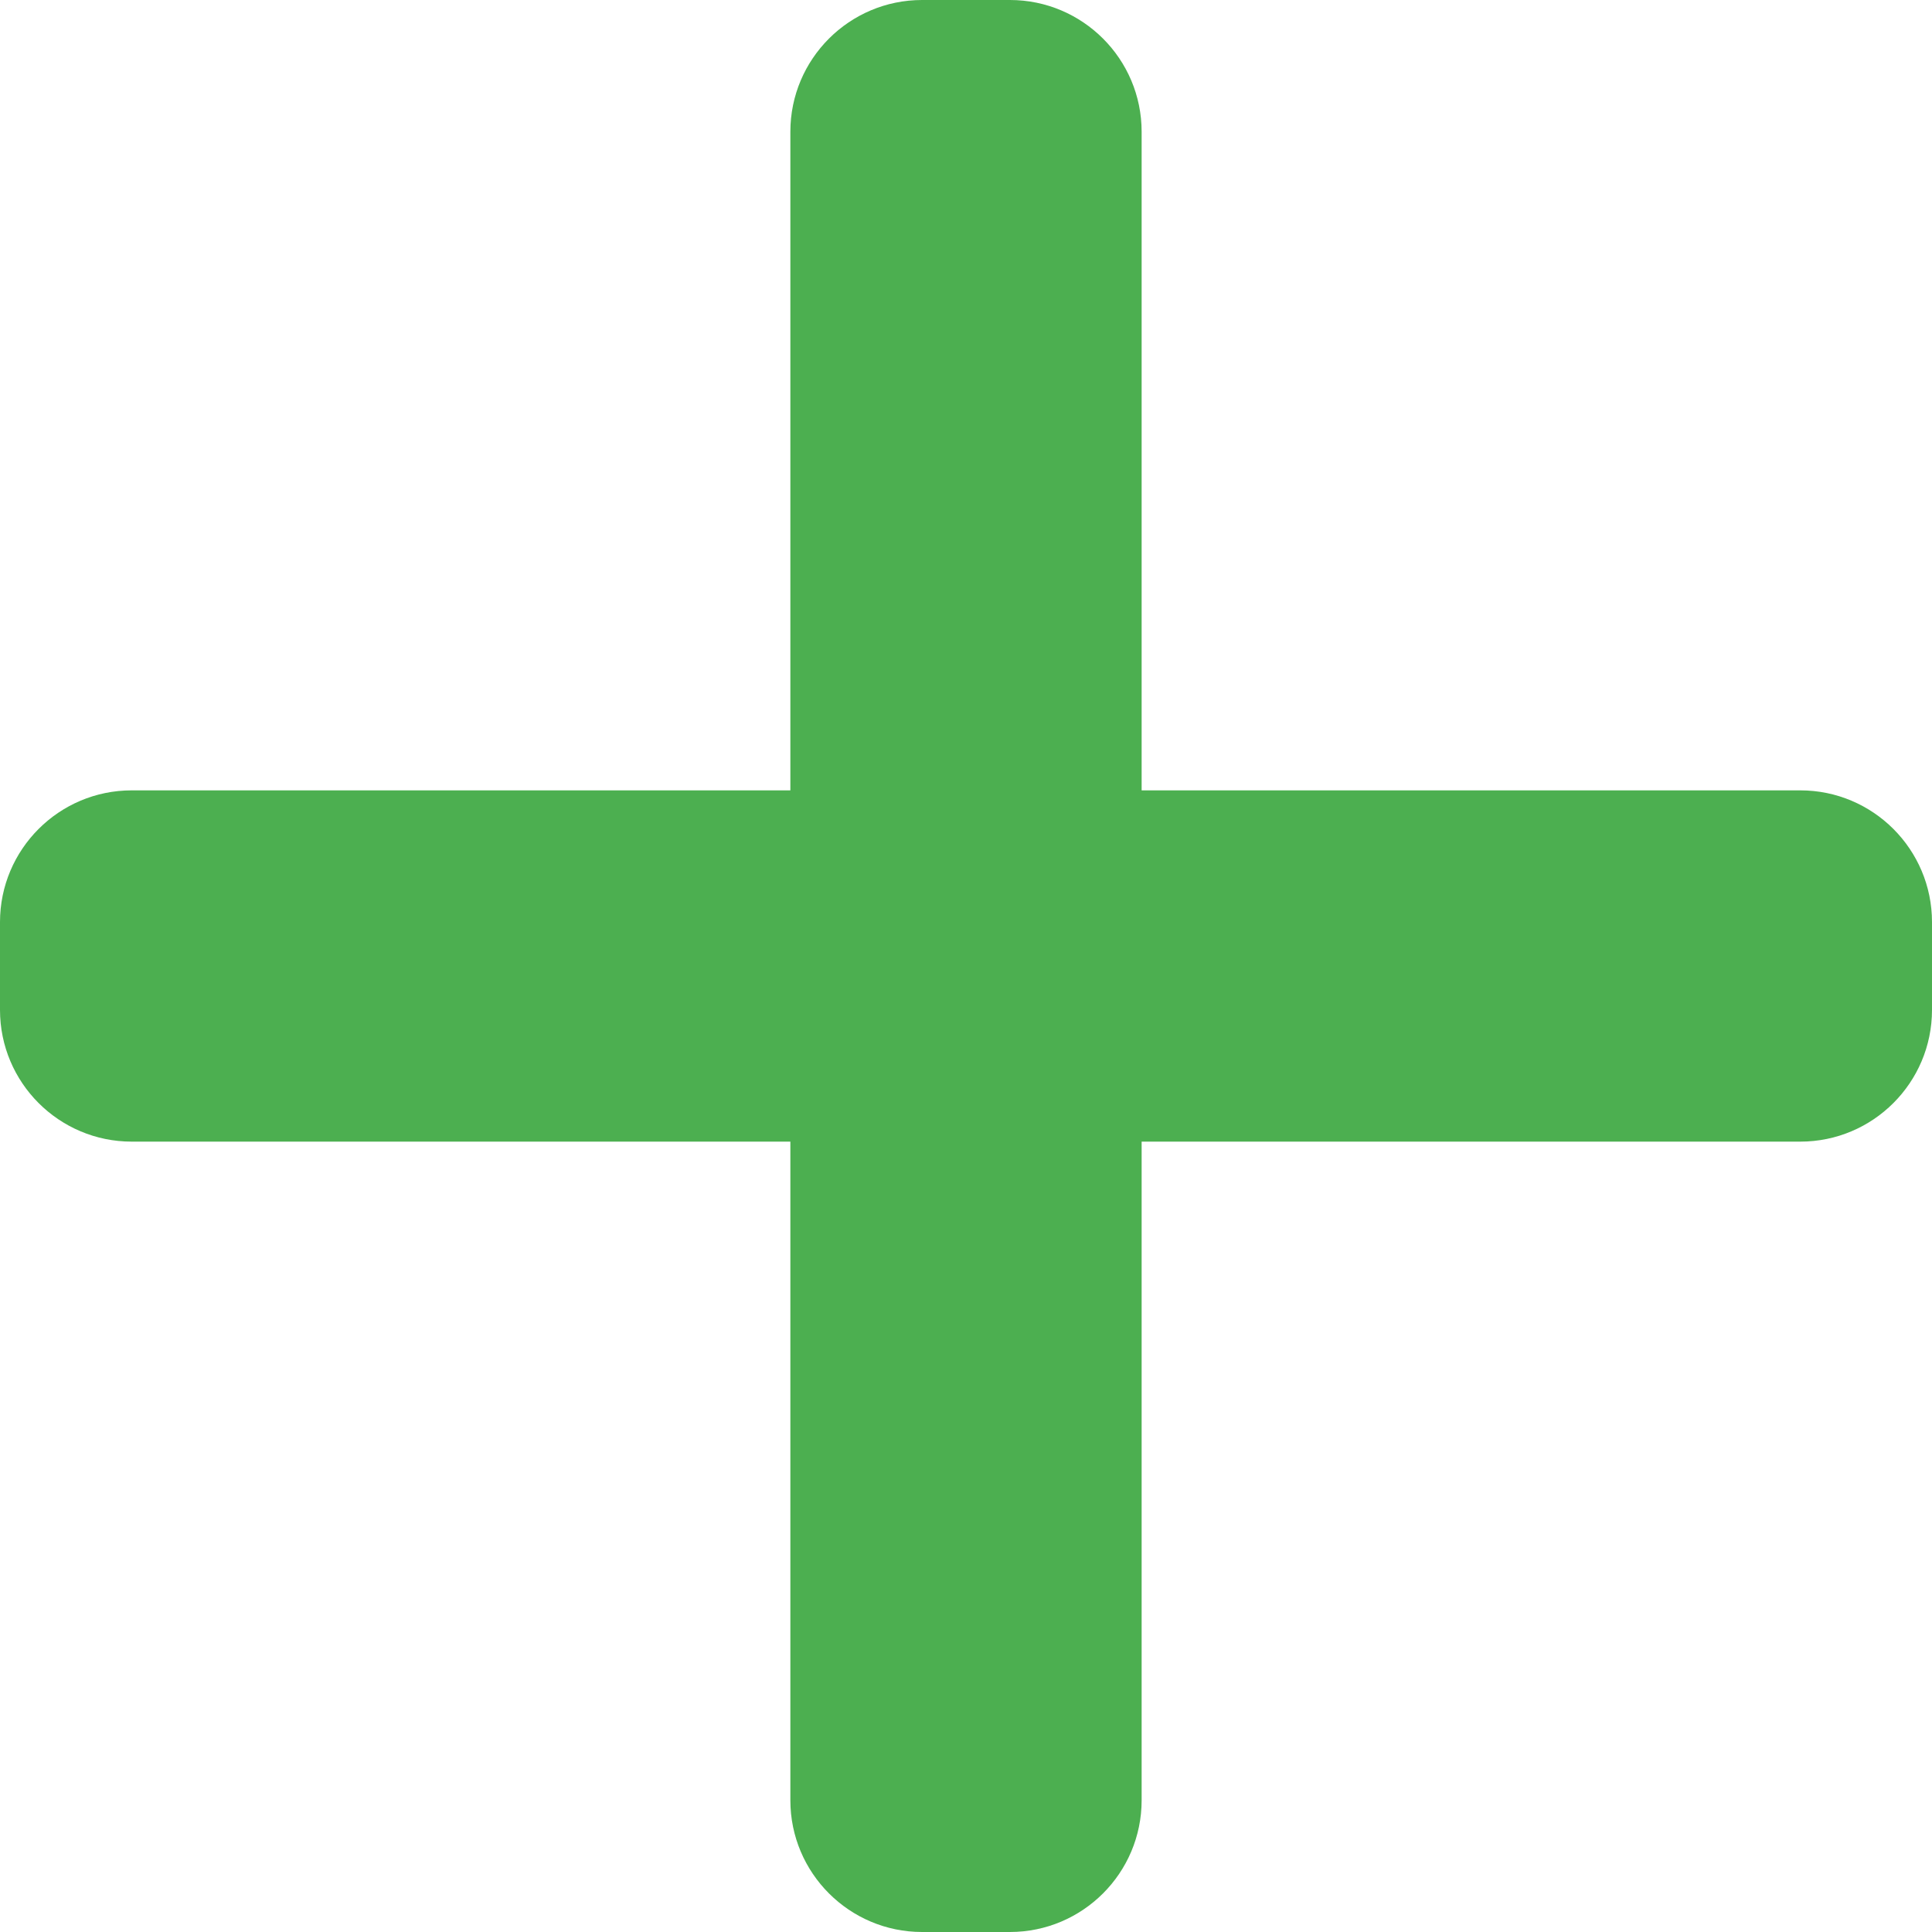
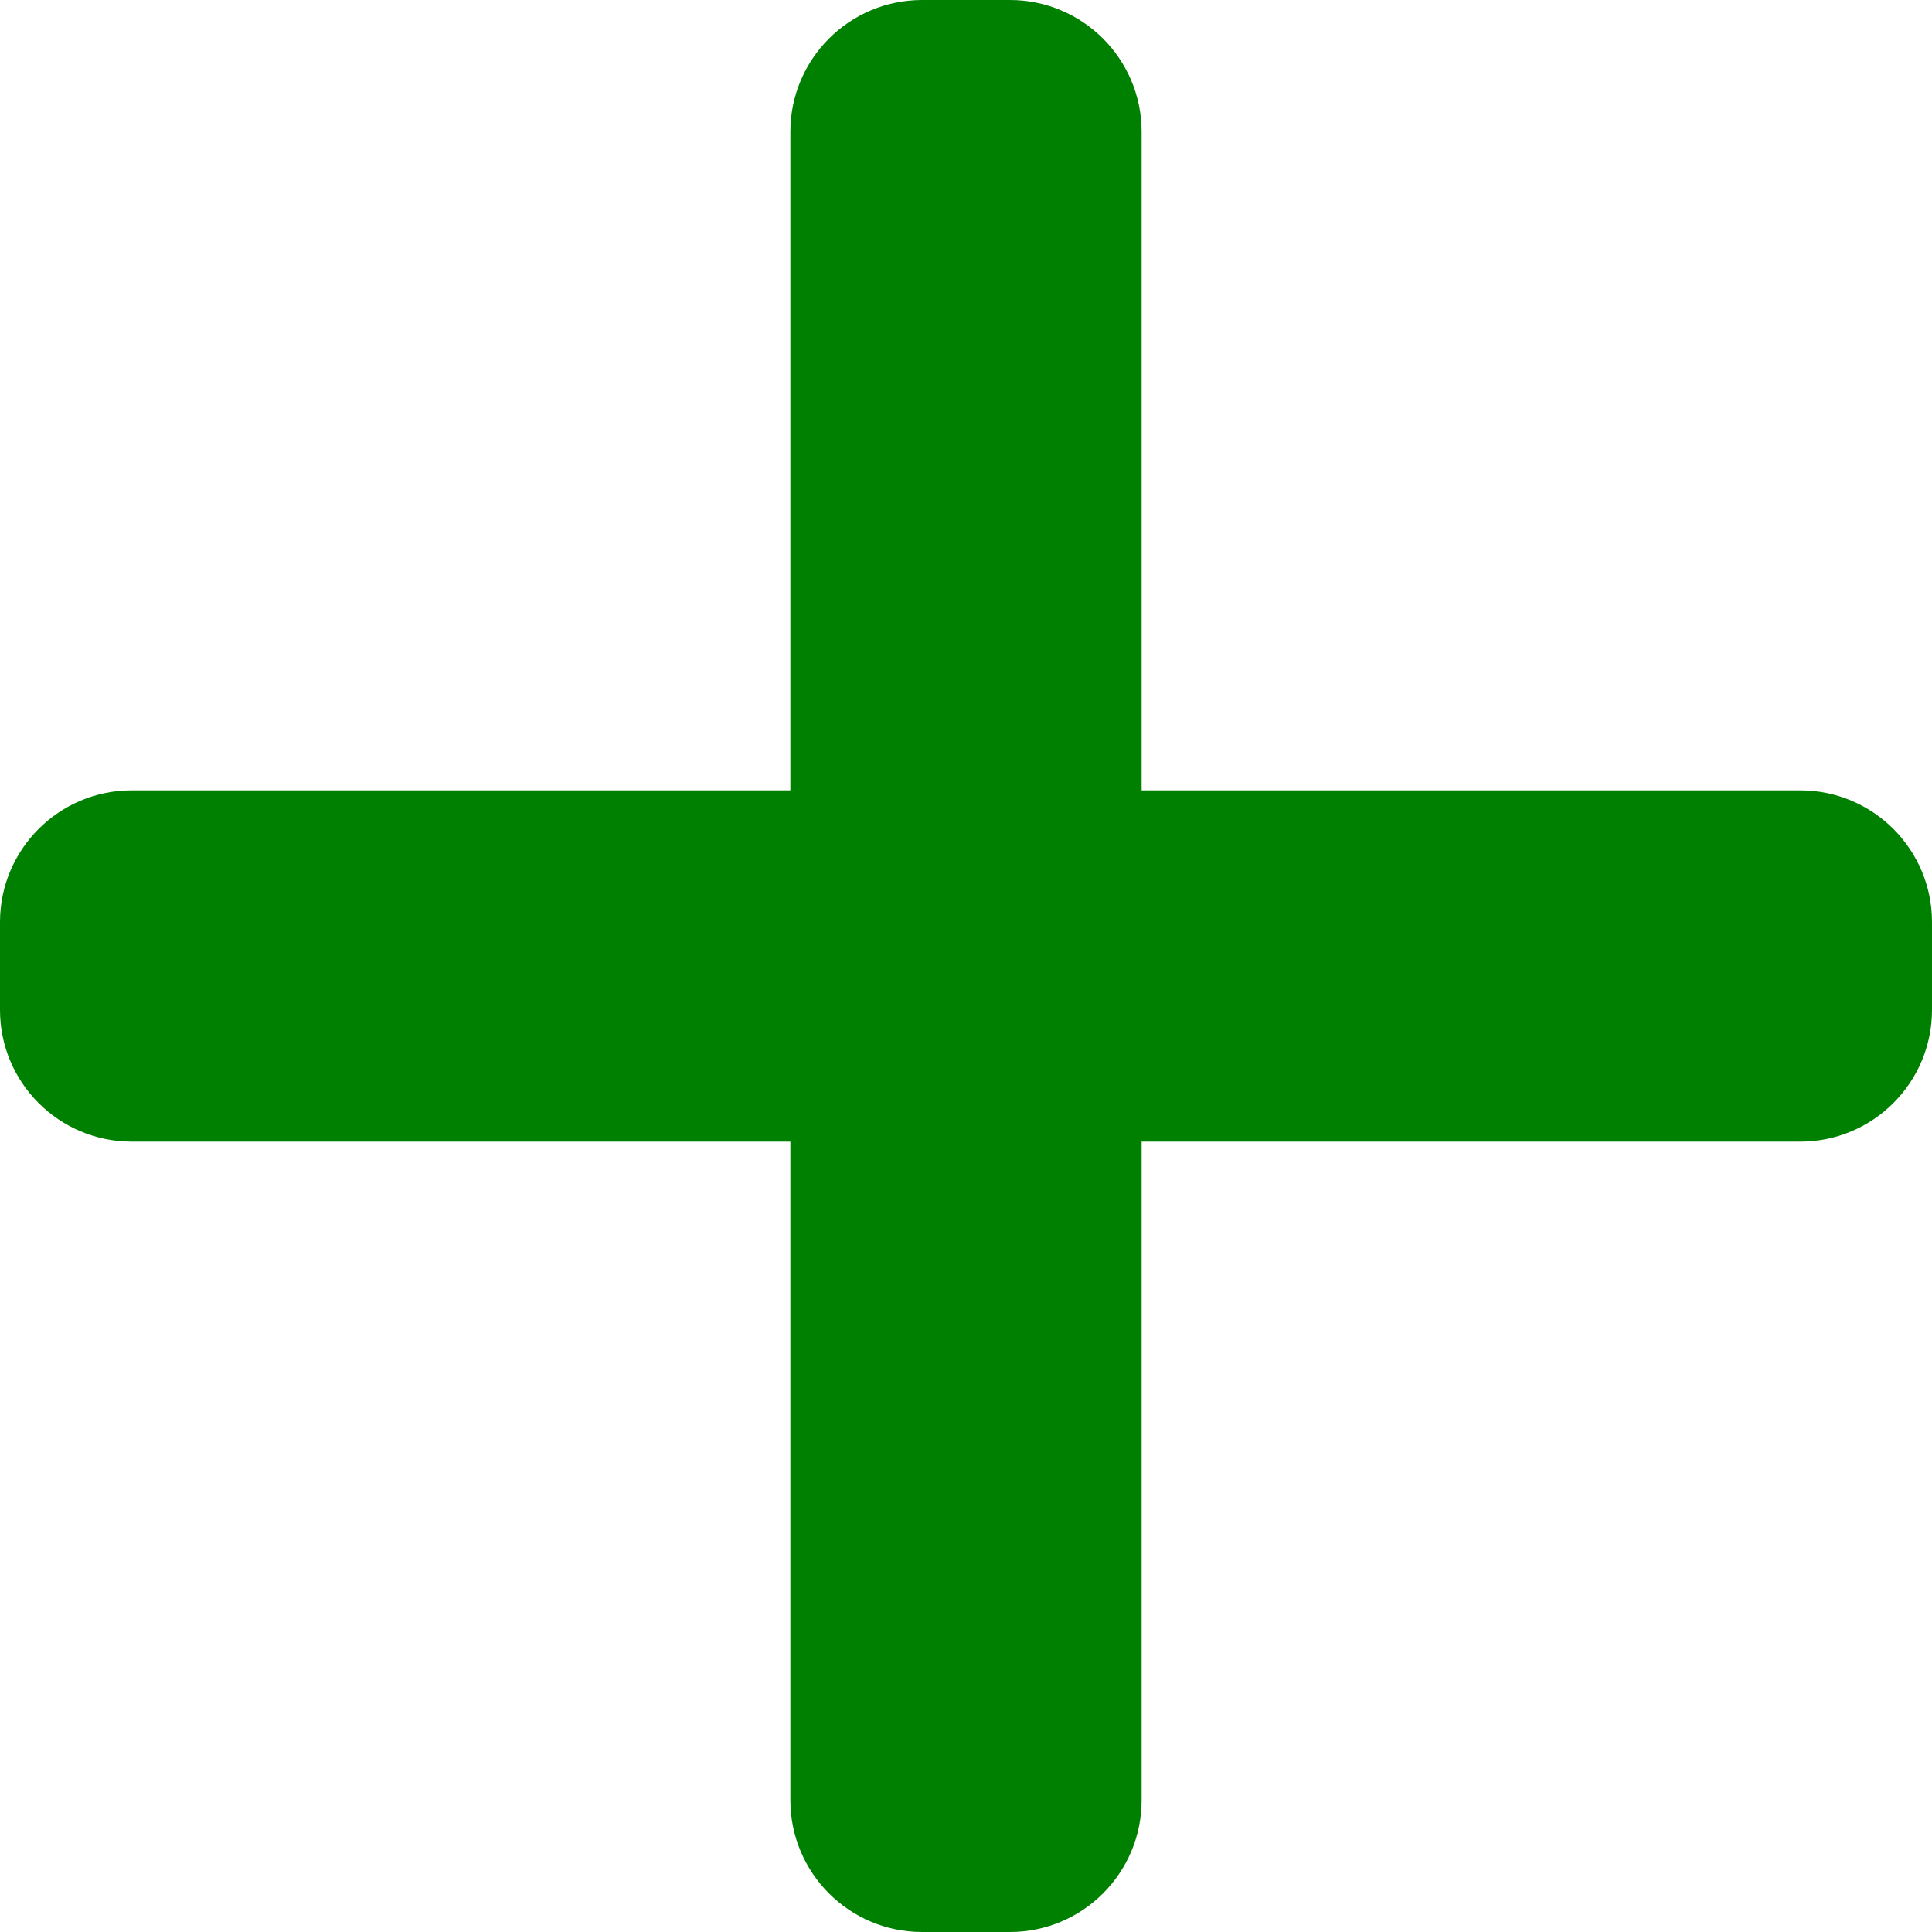
<svg xmlns="http://www.w3.org/2000/svg" height="469.333pt" viewBox="0 0 469.333 469.333" width="469.333pt">
-   <g fill="#4caf50">
+   <g fill="green">
    <path d="m437.332 192h-405.332c-17.664 0-32 14.336-32 32v21.332c0 17.664 14.336 32 32 32h405.332c17.664 0 32-14.336 32-32v-21.332c0-17.664-14.336-32-32-32zm0 0" />
    <path d="m192 32v405.332c0 17.664 14.336 32 32 32h21.332c17.664 0 32-14.336 32-32v-405.332c0-17.664-14.336-32-32-32h-21.332c-17.664 0-32 14.336-32 32zm0 0" />
  </g>
</svg>
